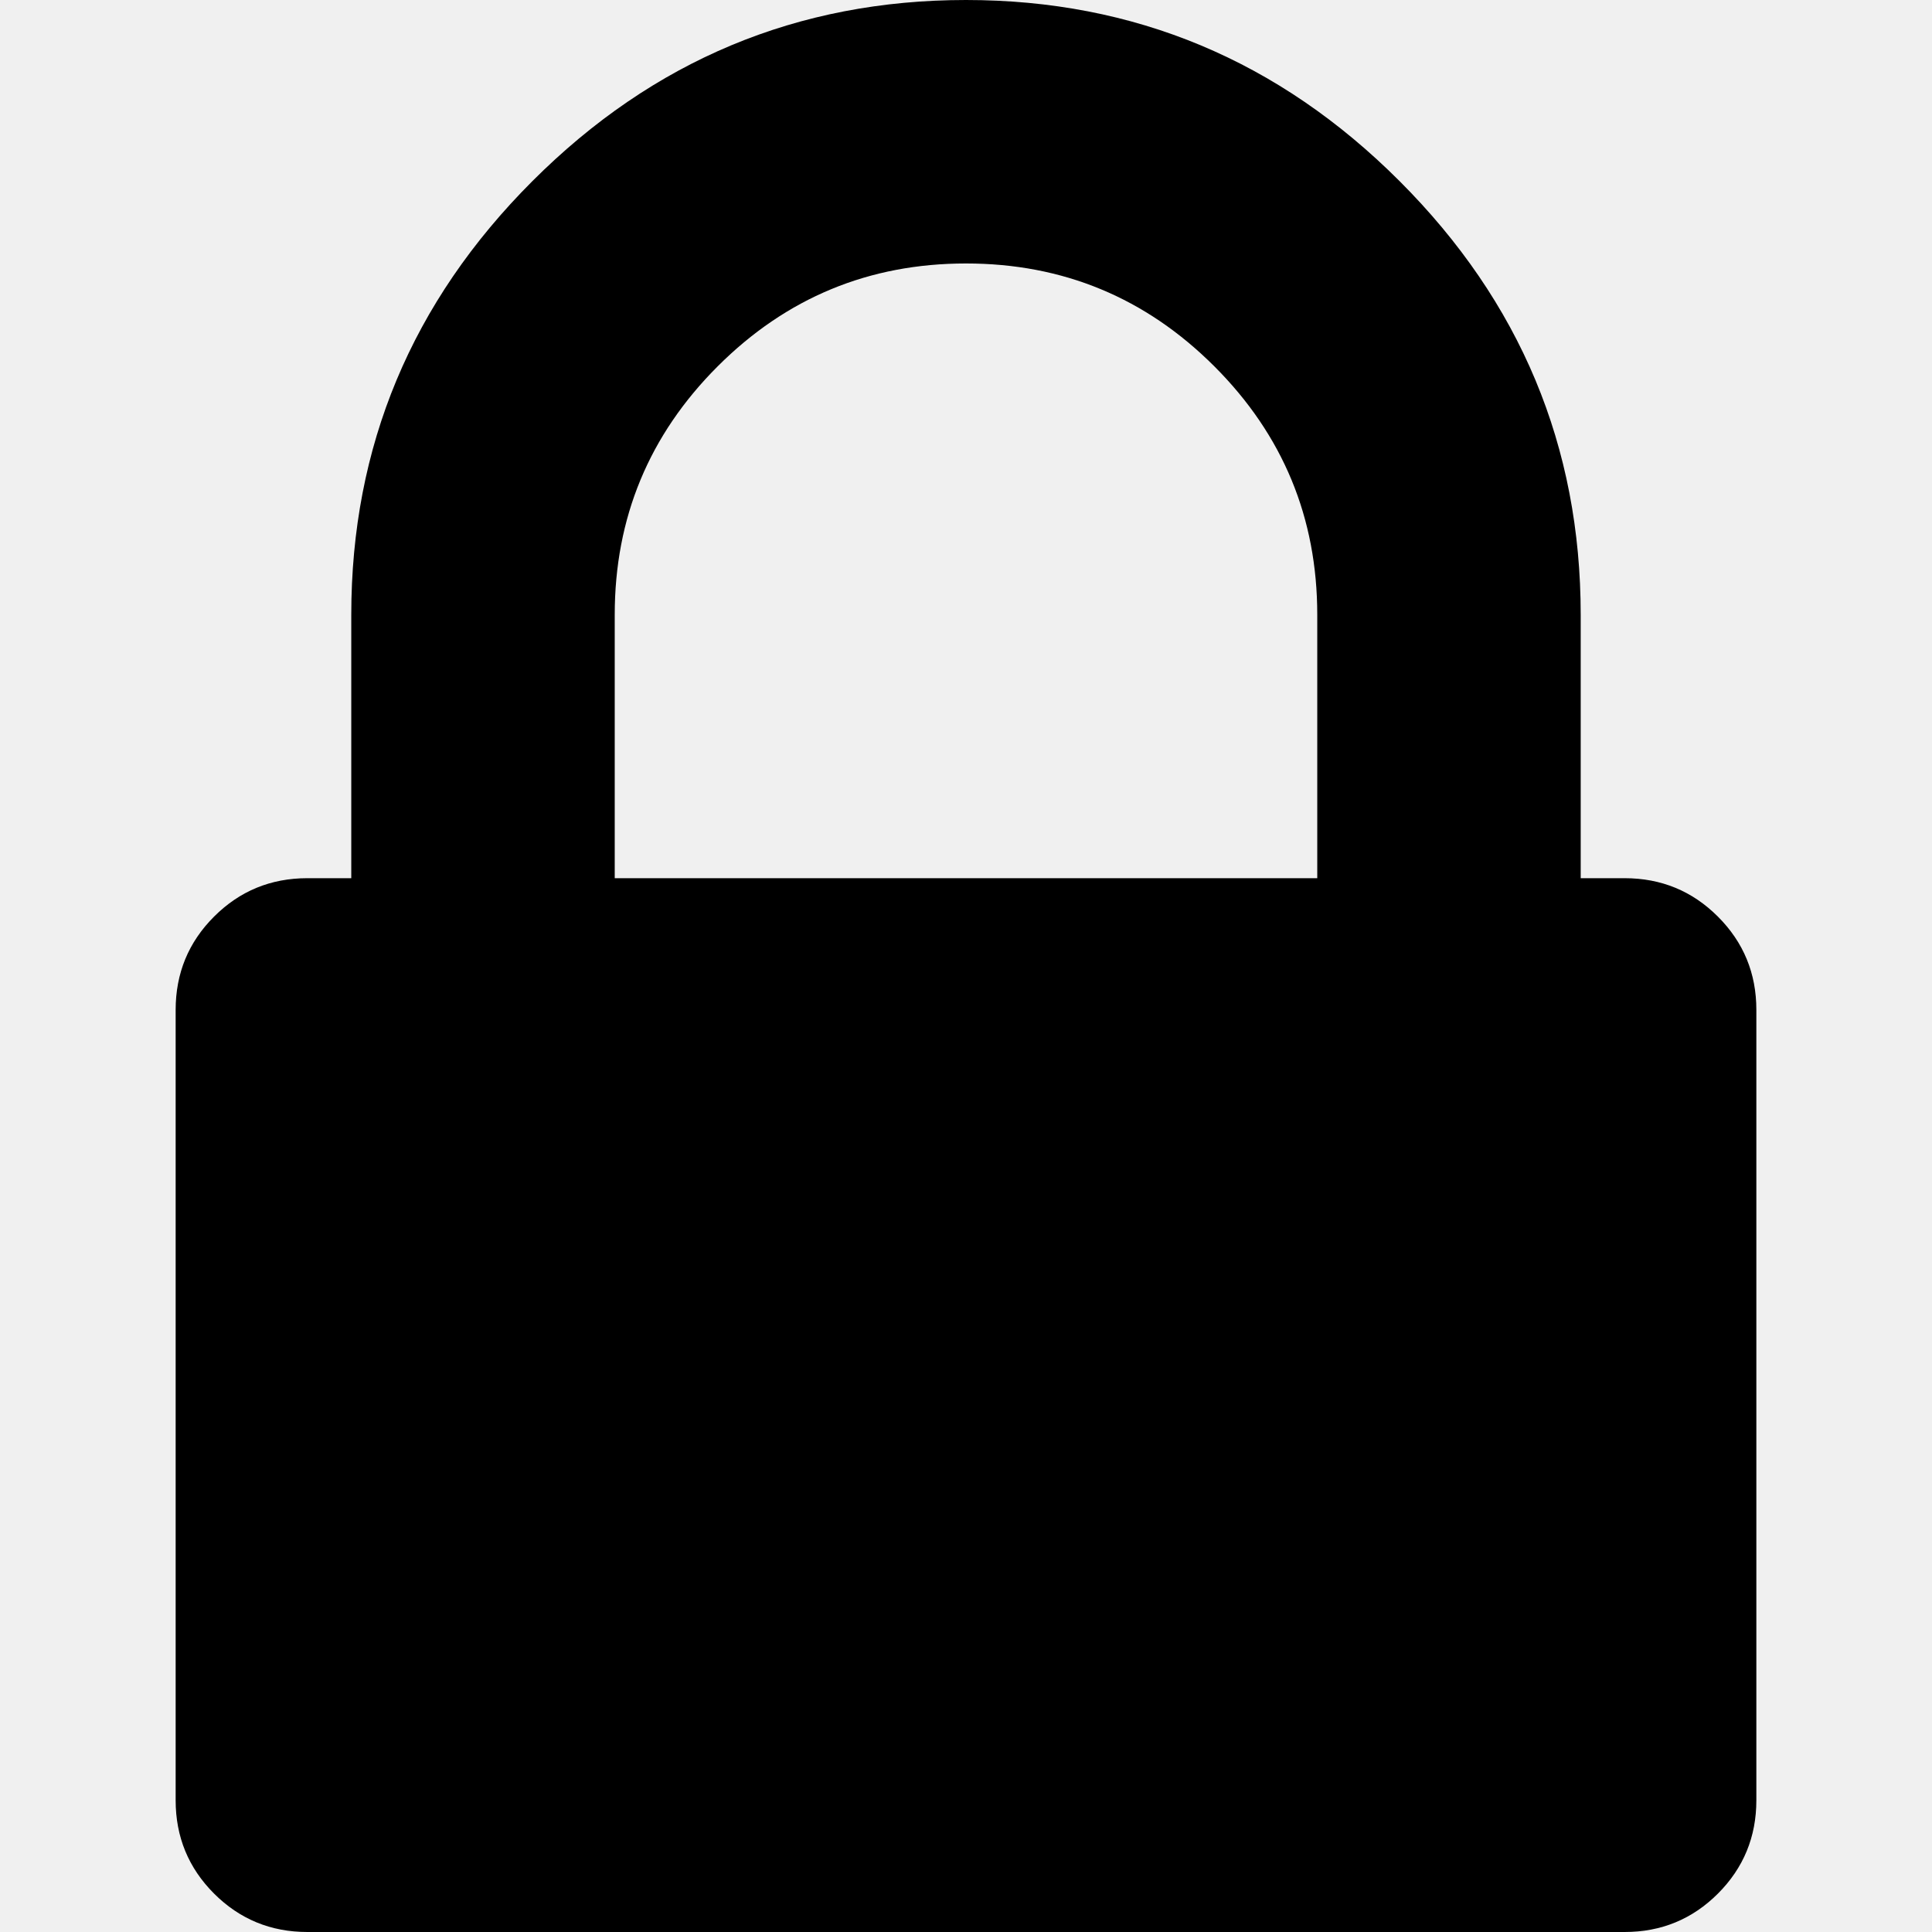
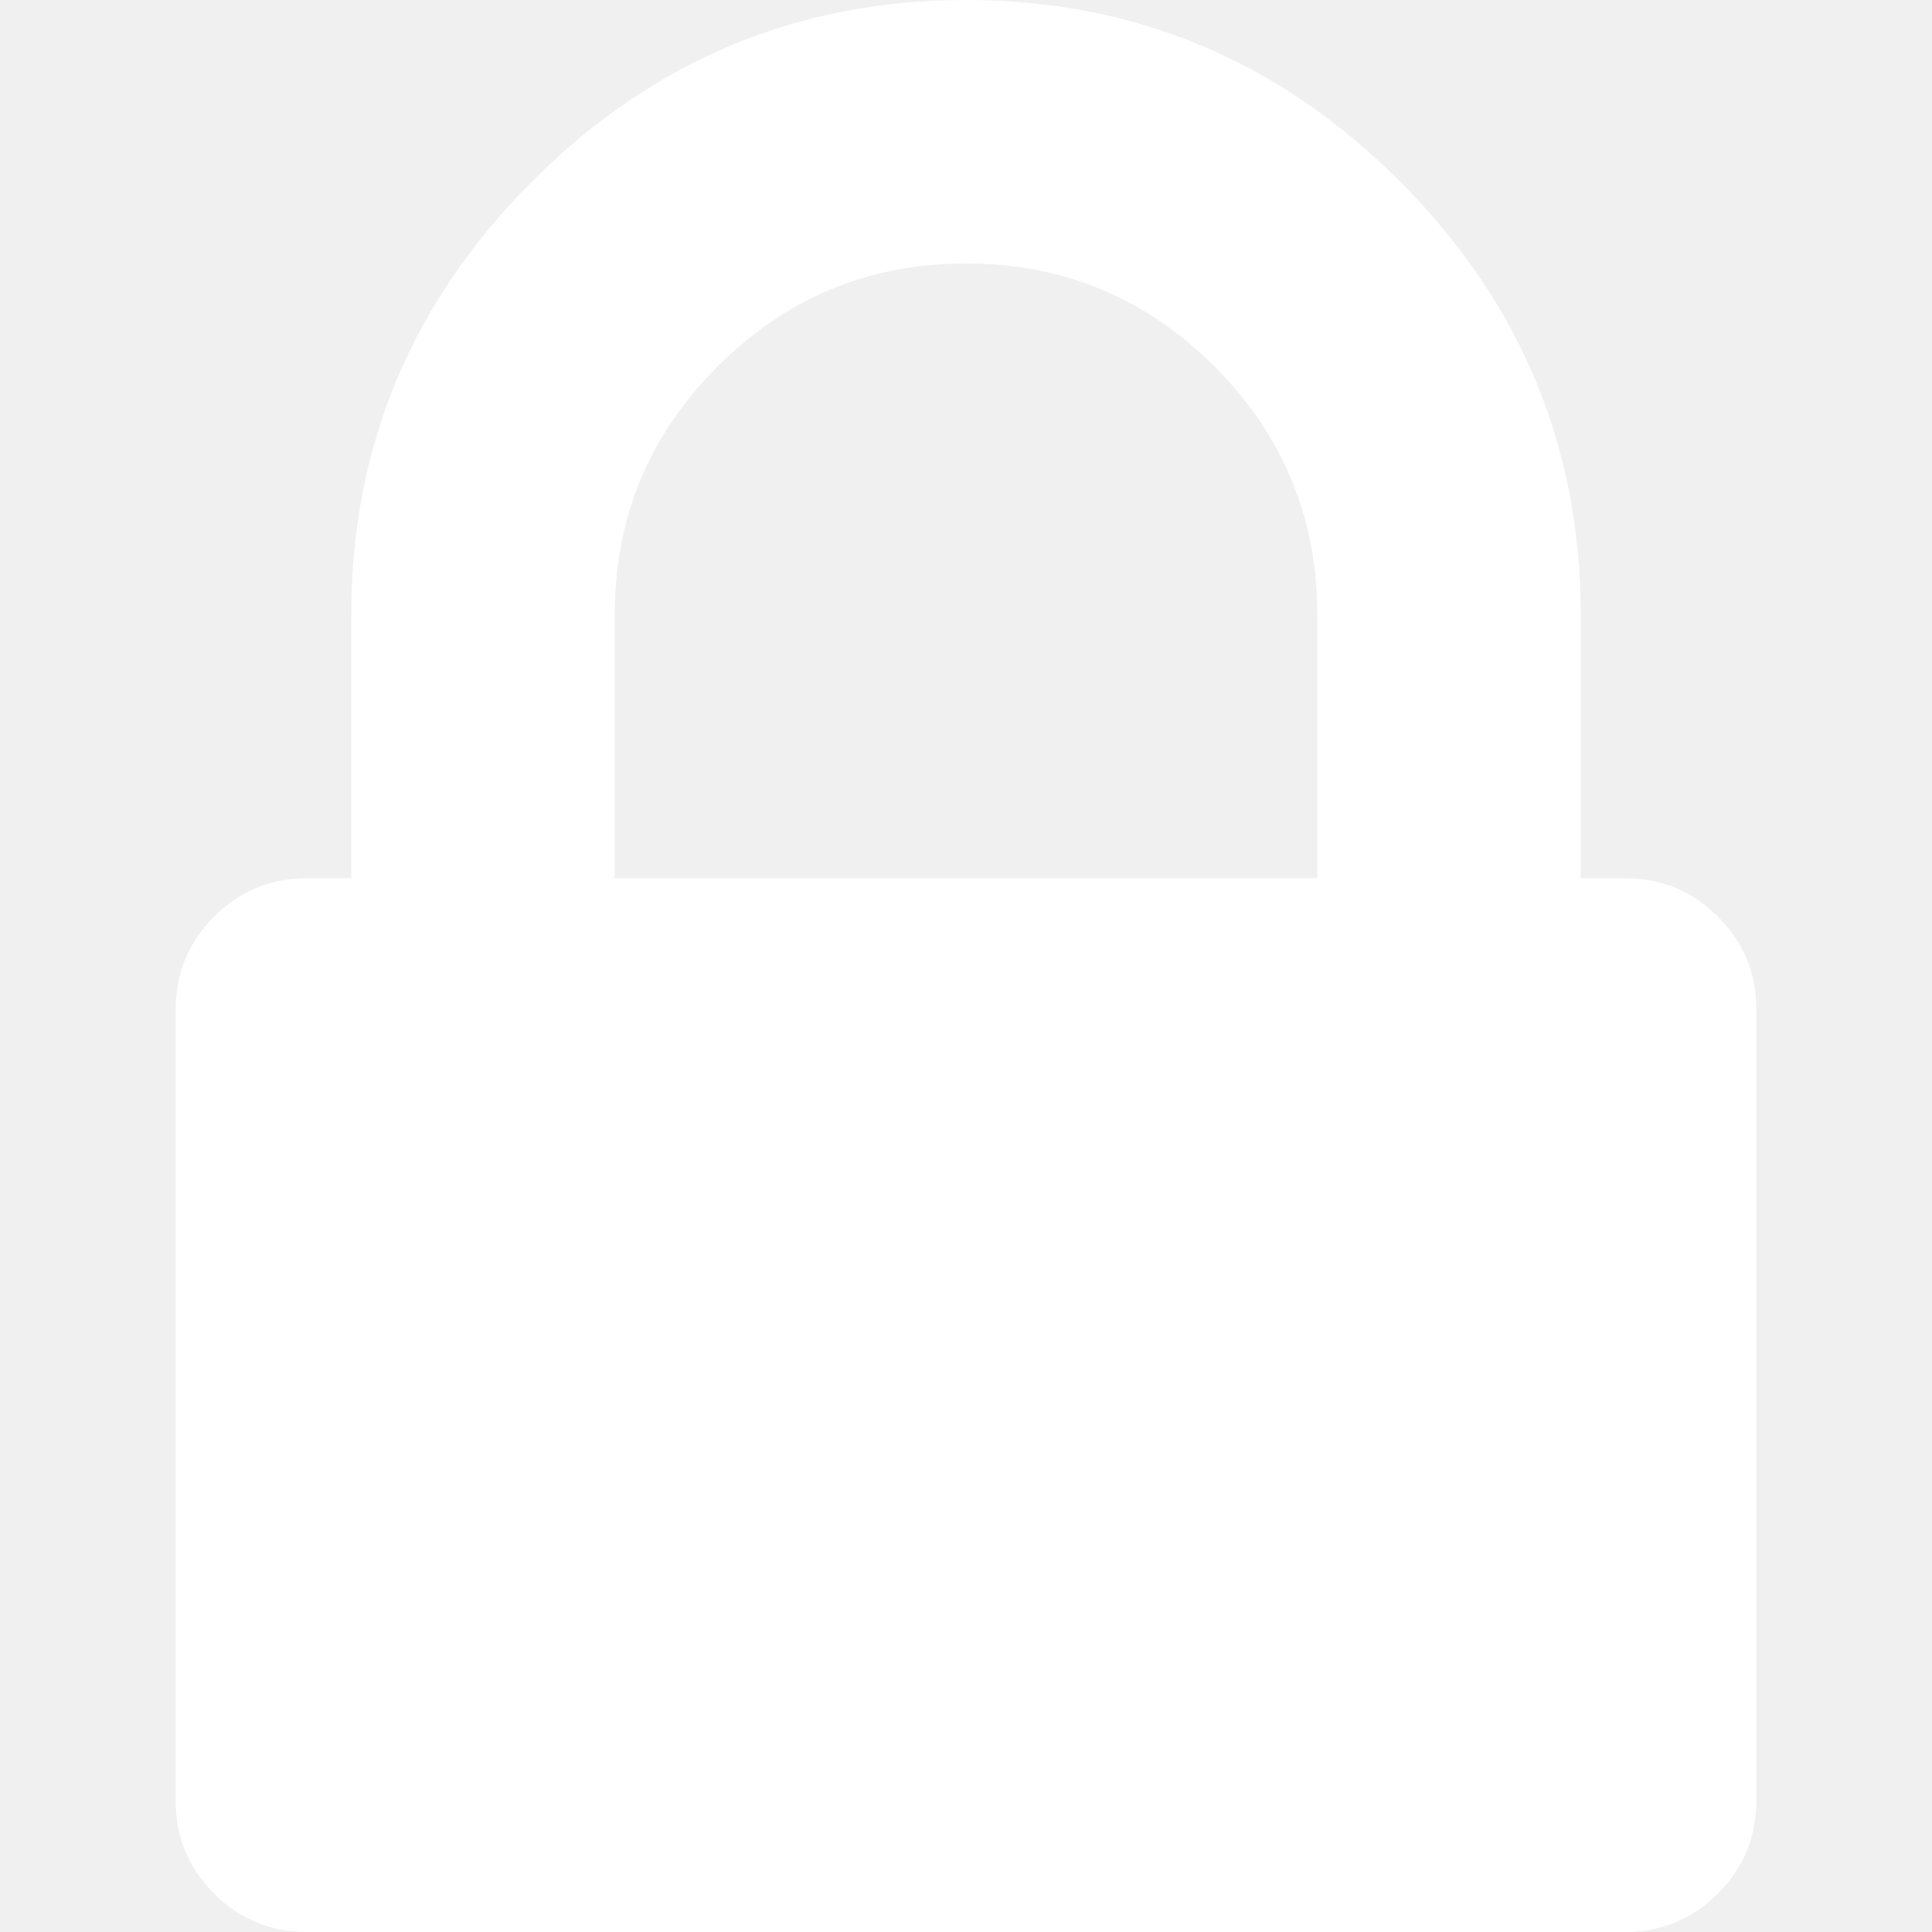
<svg xmlns="http://www.w3.org/2000/svg" version="1.1" id="Capa_1" x="0px" y="0px" width="401.998px" height="401.998px" viewBox="0 0 401.998 401.998" style="enable-background:new 0 0 401.998 401.998;" xml:space="preserve">
-   <g>
-     <path d="M357.45,190.721c-5.331-5.33-11.8-7.993-19.417-7.993h-9.131v-54.821c0-35.022-12.559-65.093-37.685-90.218   C266.093,12.563,236.025,0,200.998,0c-35.026,0-65.1,12.563-90.222,37.688C85.65,62.814,73.091,92.884,73.091,127.907v54.821   h-9.135c-7.611,0-14.084,2.663-19.414,7.993c-5.33,5.326-7.994,11.799-7.994,19.417V374.59c0,7.611,2.665,14.086,7.994,19.417   c5.33,5.325,11.803,7.991,19.414,7.991H338.04c7.617,0,14.085-2.663,19.417-7.991c5.325-5.331,7.994-11.806,7.994-19.417V210.135   C365.455,202.523,362.782,196.051,357.45,190.721z M274.087,182.728H127.909v-54.821c0-20.175,7.139-37.402,21.414-51.675   c14.277-14.275,31.501-21.411,51.678-21.411c20.179,0,37.399,7.135,51.677,21.411c14.271,14.272,21.409,31.5,21.409,51.675V182.728   z" />
+   <defs id="defs39" />
+   <g id="g4" style="fill:#ffffff">
+     <path d="M357.45,190.721c-5.331-5.33-11.8-7.993-19.417-7.993h-9.131v-54.821c0-35.022-12.559-65.093-37.685-90.218   C266.093,12.563,236.025,0,200.998,0c-35.026,0-65.1,12.563-90.222,37.688C85.65,62.814,73.091,92.884,73.091,127.907v54.821   h-9.135c-7.611,0-14.084,2.663-19.414,7.993c-5.33,5.326-7.994,11.799-7.994,19.417V374.59c0,7.611,2.665,14.086,7.994,19.417   c5.33,5.325,11.803,7.991,19.414,7.991H338.04c7.617,0,14.085-2.663,19.417-7.991c5.325-5.331,7.994-11.806,7.994-19.417V210.135   C365.455,202.523,362.782,196.051,357.45,190.721z M274.087,182.728H127.909v-54.821c0-20.175,7.139-37.402,21.414-51.675   c14.277-14.275,31.501-21.411,51.678-21.411c20.179,0,37.399,7.135,51.677,21.411c14.271,14.272,21.409,31.5,21.409,51.675V182.728   z" id="path2" style="fill:#ffffff" />
  </g>
-   <g>
+   <g id="g6">
</g>
-   <g>
+   <g id="g8">
</g>
-   <g>
+   <g id="g10">
</g>
-   <g>
+   <g id="g12">
</g>
-   <g>
+   <g id="g14">
</g>
-   <g>
+   <g id="g16">
</g>
-   <g>
+   <g id="g18">
</g>
-   <g>
+   <g id="g20">
</g>
-   <g>
+   <g id="g22">
</g>
-   <g>
+   <g id="g24">
</g>
-   <g>
+   <g id="g26">
</g>
-   <g>
+   <g id="g28">
</g>
-   <g>
+   <g id="g30">
</g>
-   <g>
+   <g id="g32">
</g>
-   <g>
+   <g id="g34">
</g>
</svg>
